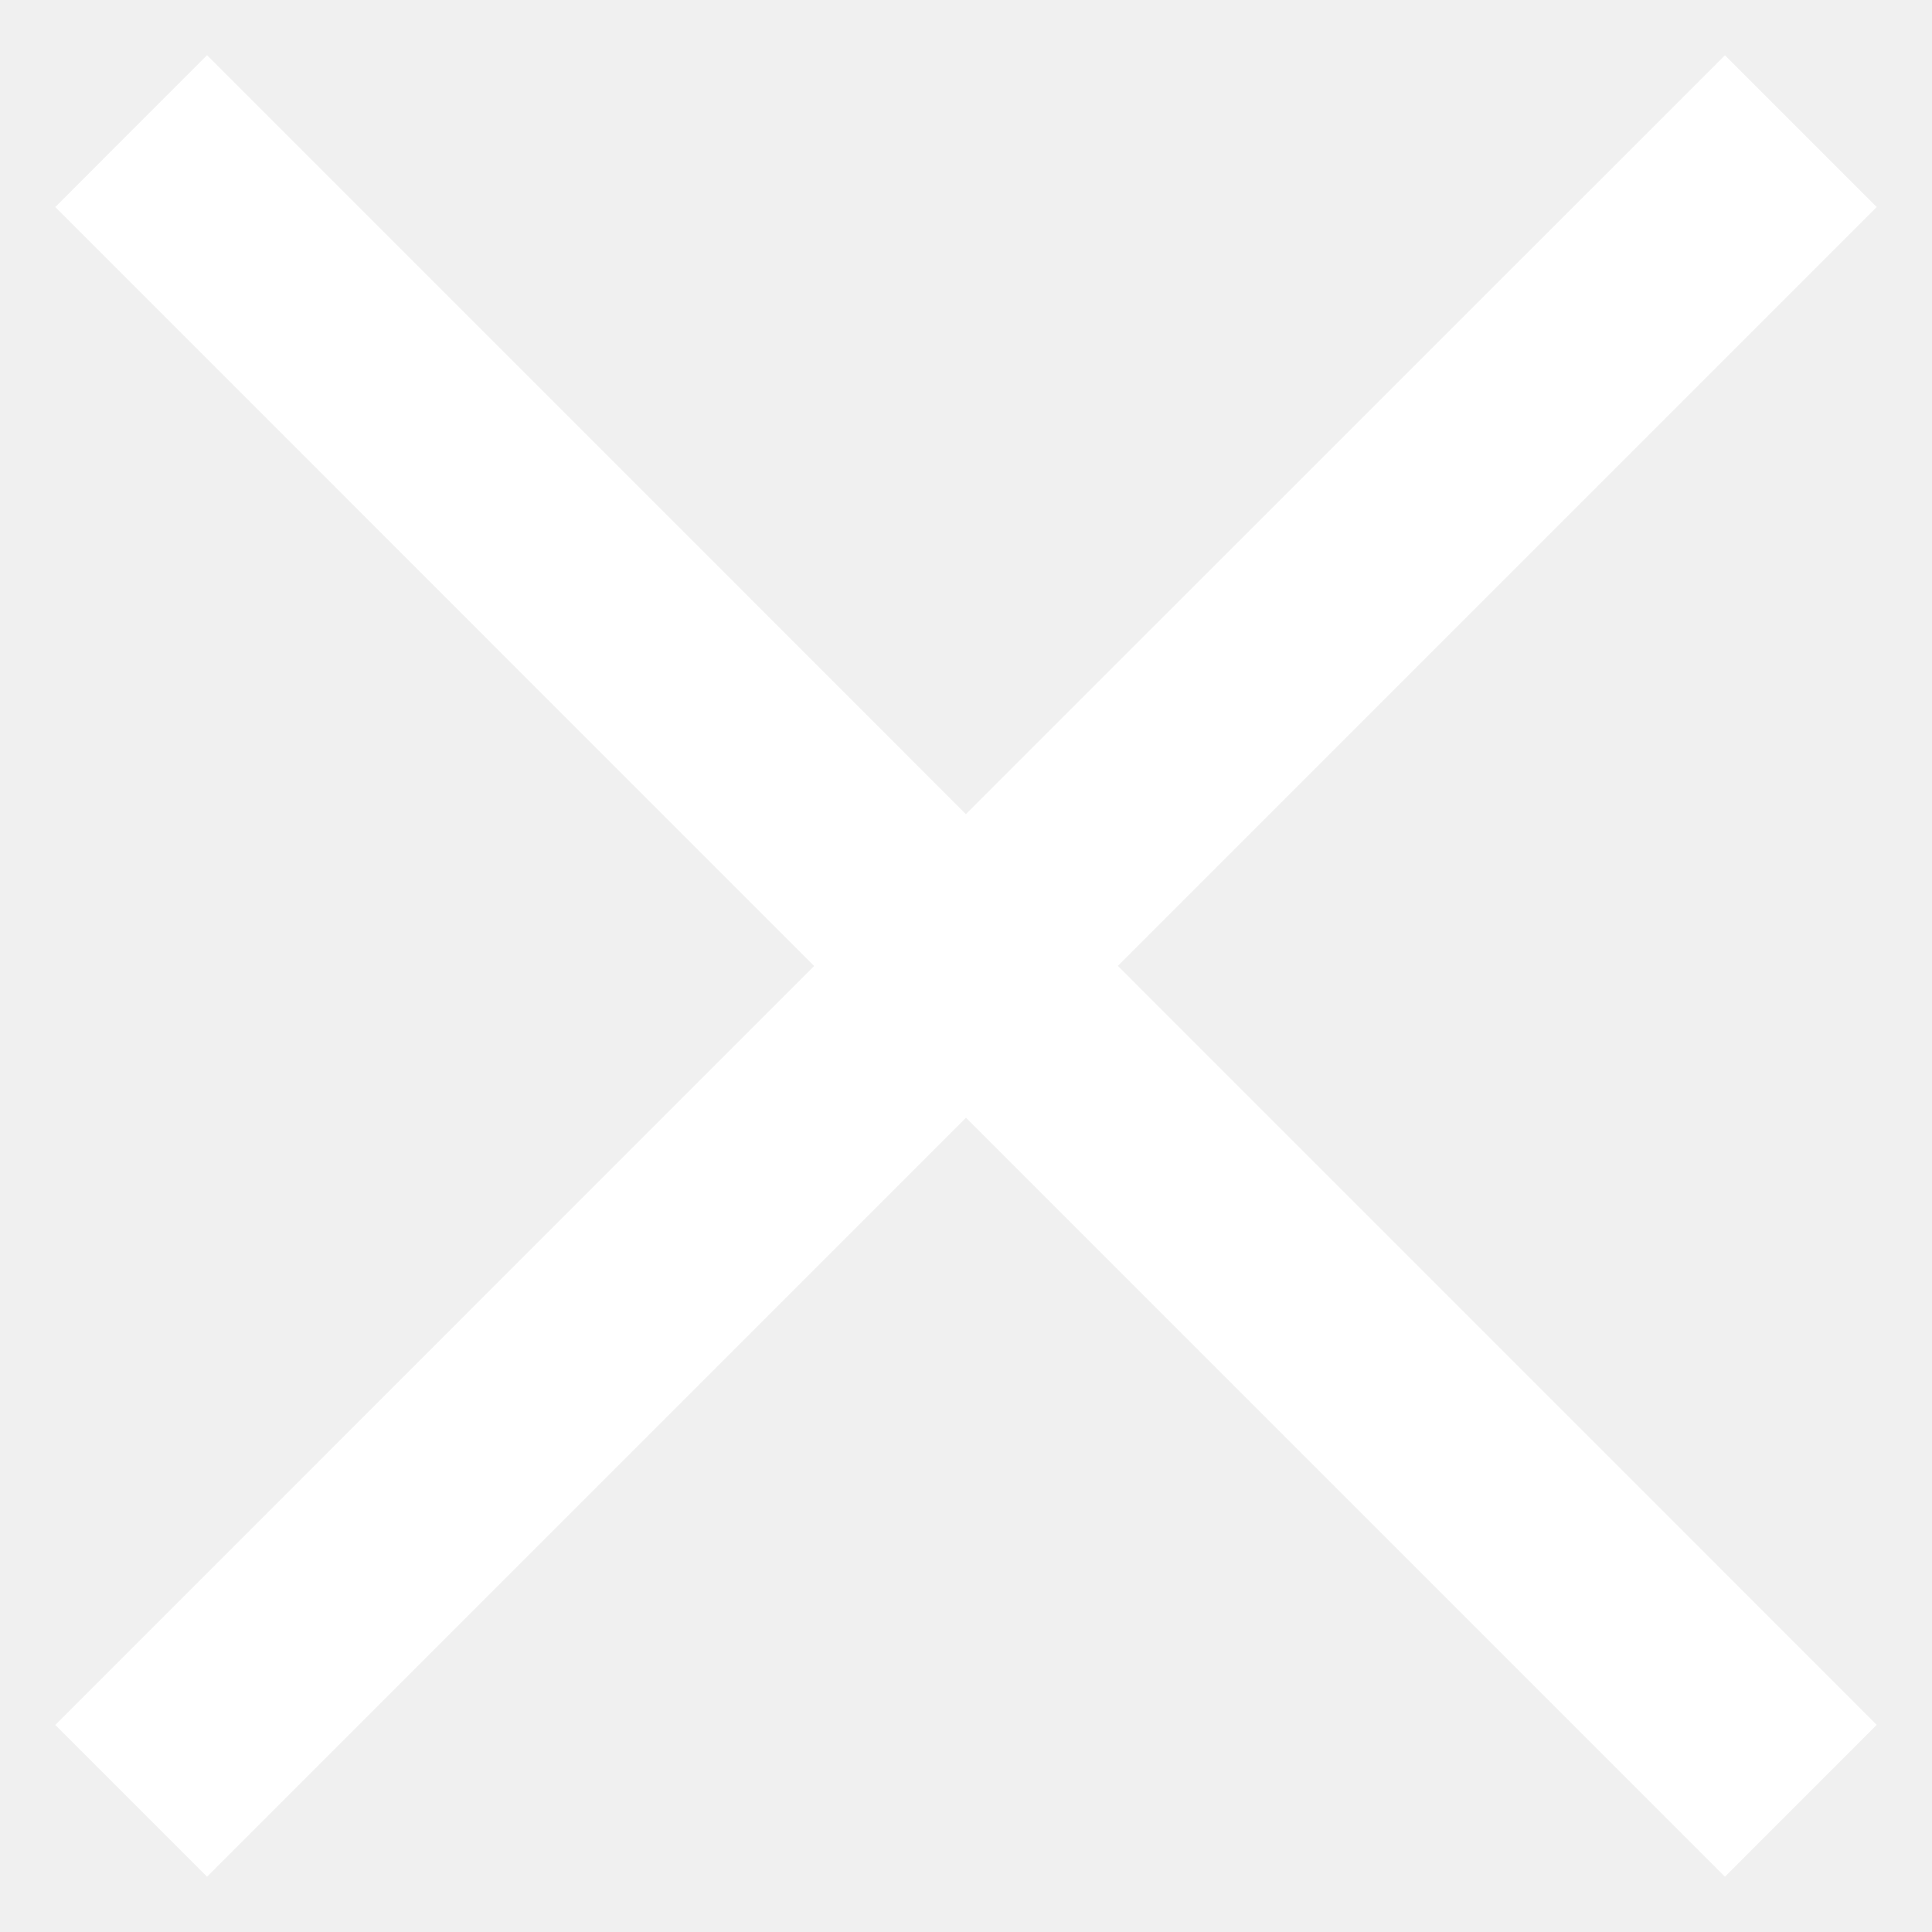
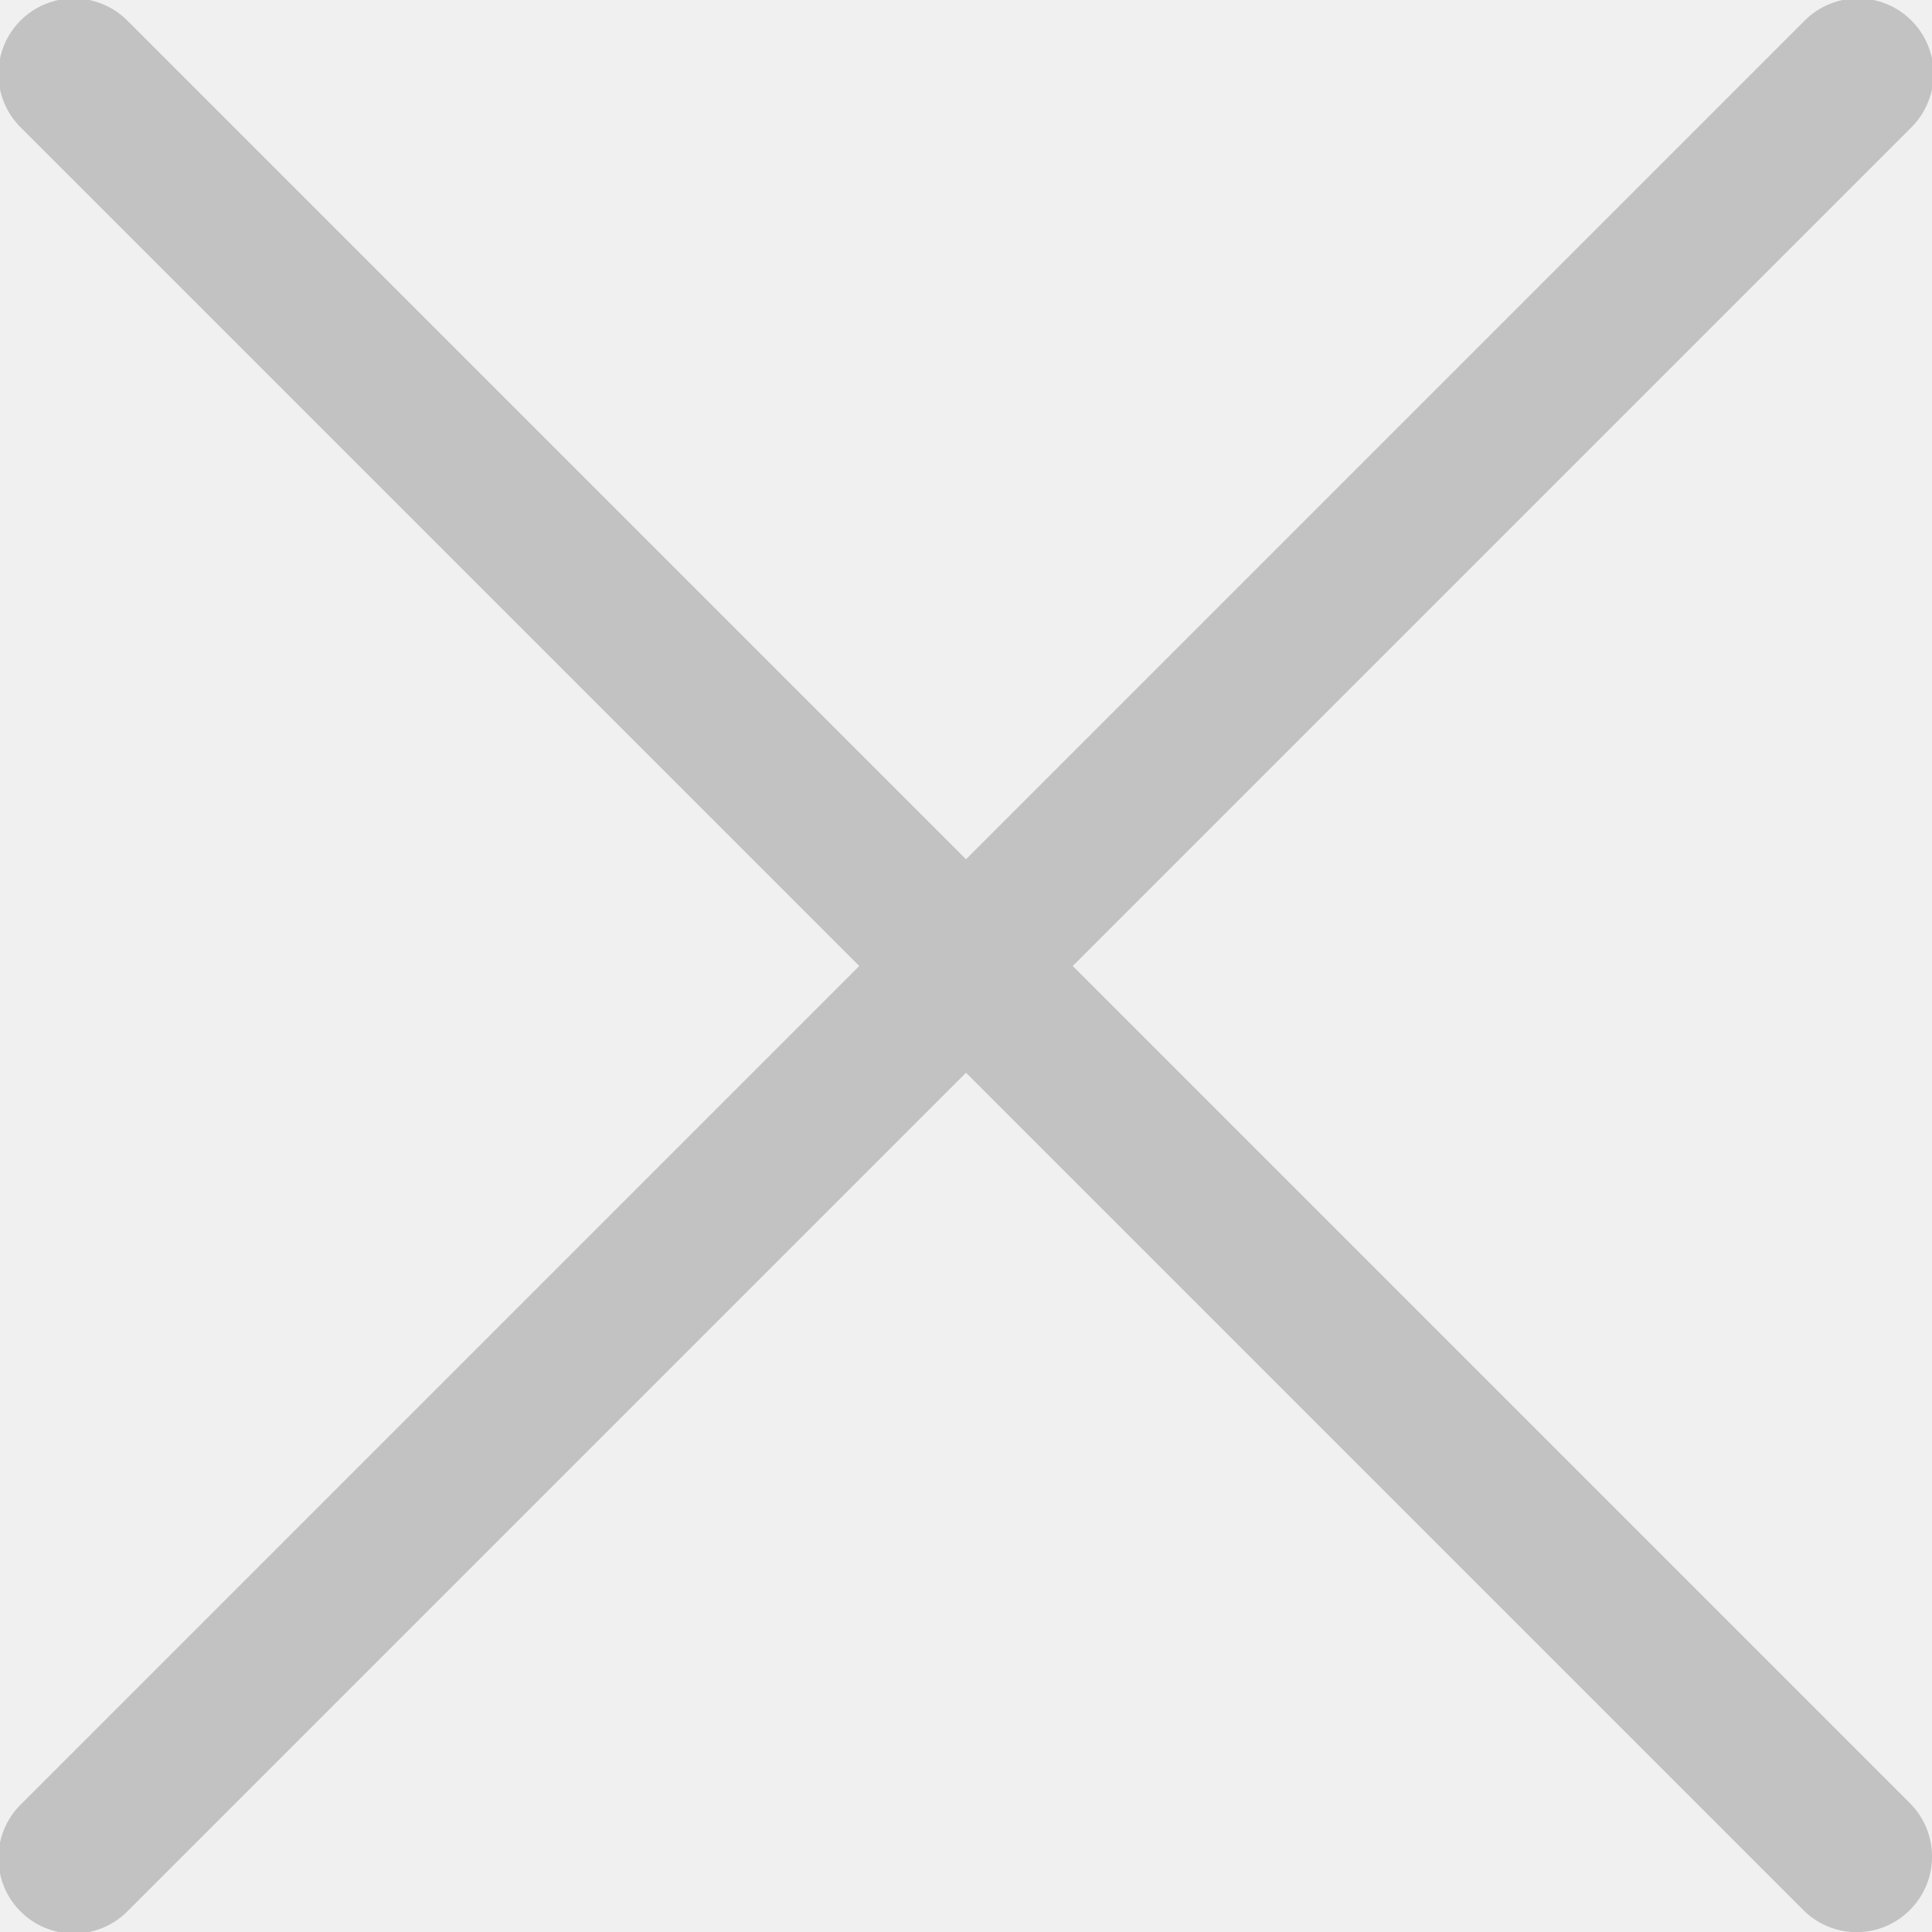
- <svg xmlns="http://www.w3.org/2000/svg" xmlns:xlink="http://www.w3.org/1999/xlink" width="18" height="18">
-   <defs>
-     <path id="a" d="M691.485 160.07l-1.414 1.415-7.071-7.071-7.071 7.071-1.414-1.414 7.07-7.071-7.07-7.071 1.414-1.415 7.07 7.071 7.072-7.07 1.414 1.414-7.07 7.07z" />
-   </defs>
-   <use fill="#fff" xlink:href="#a" transform="translate(-674 -144)" />
+ <svg xmlns="http://www.w3.org/2000/svg" width="12" height="12" fill="none">
+   <path d="M6.663 6l5.2-5.2A.469.469 0 1011.2.137L6 5.337.8.137A.469.469 0 10.137.8l5.2 5.2-5.2 5.2a.469.469 0 10.663.663l5.2-5.2 5.2 5.2a.467.467 0 00.663 0 .469.469 0 000-.663L6.663 6z" fill="#C2C2C2" />
</svg>
